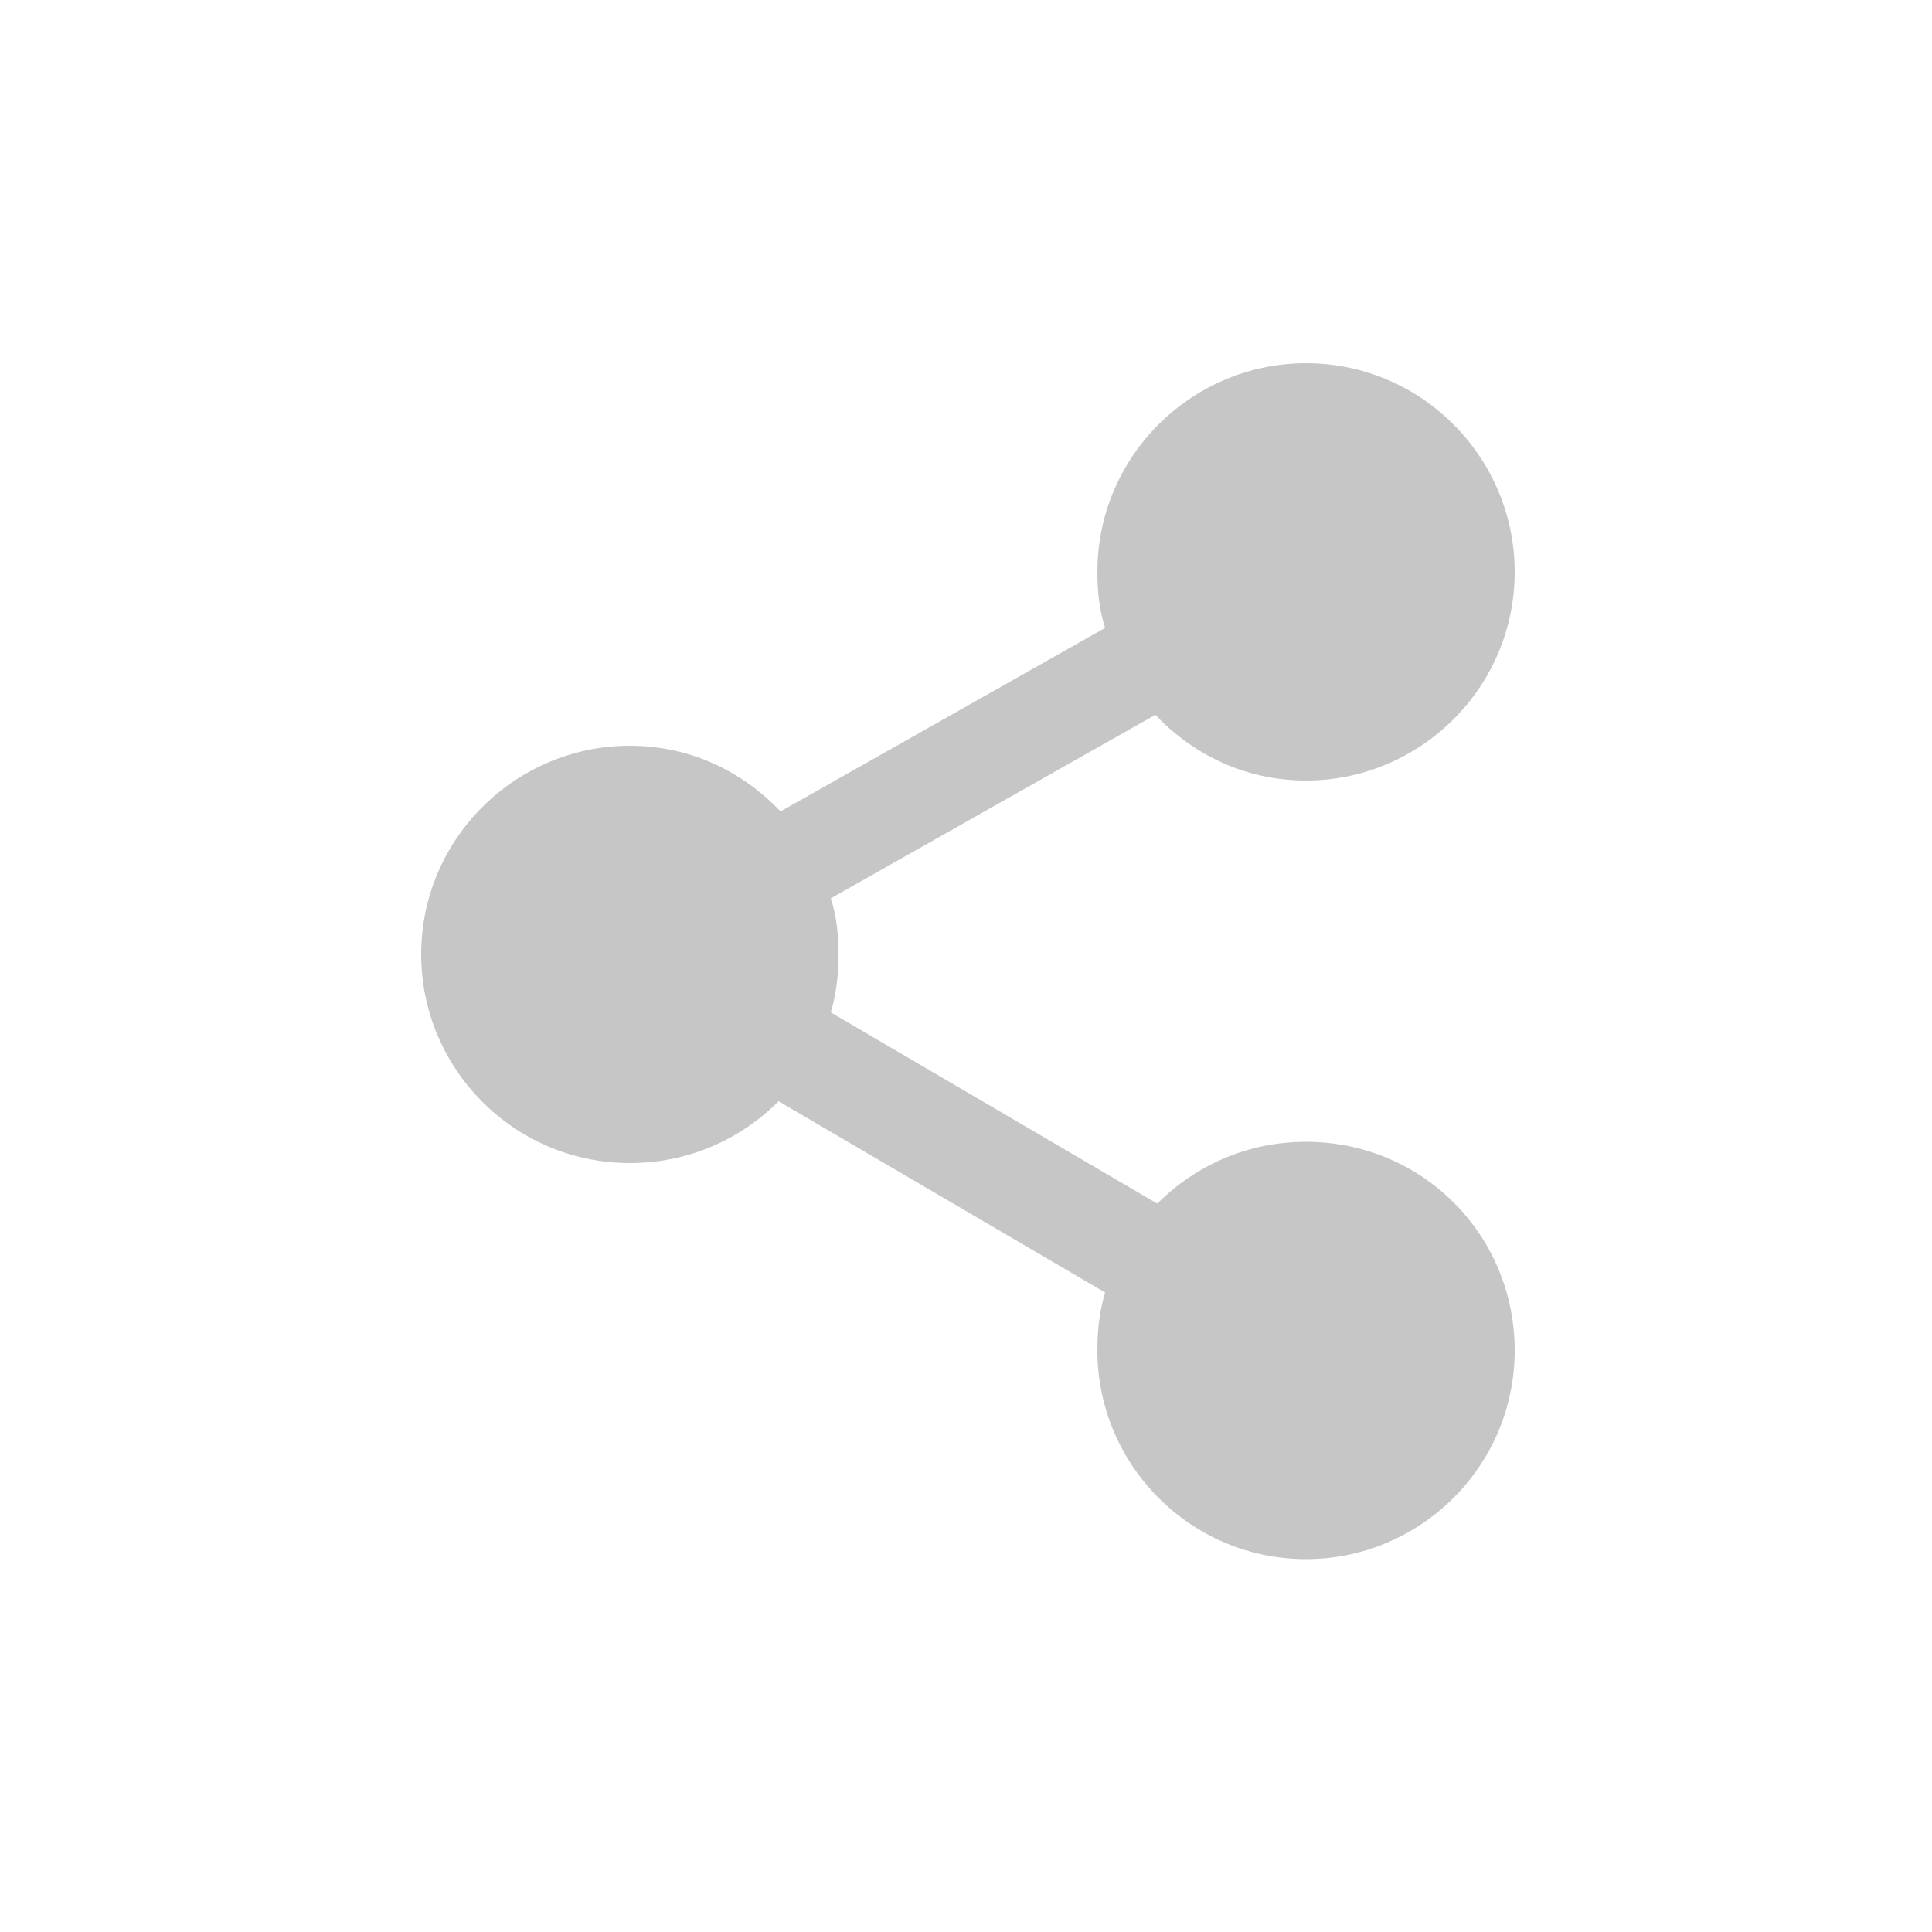
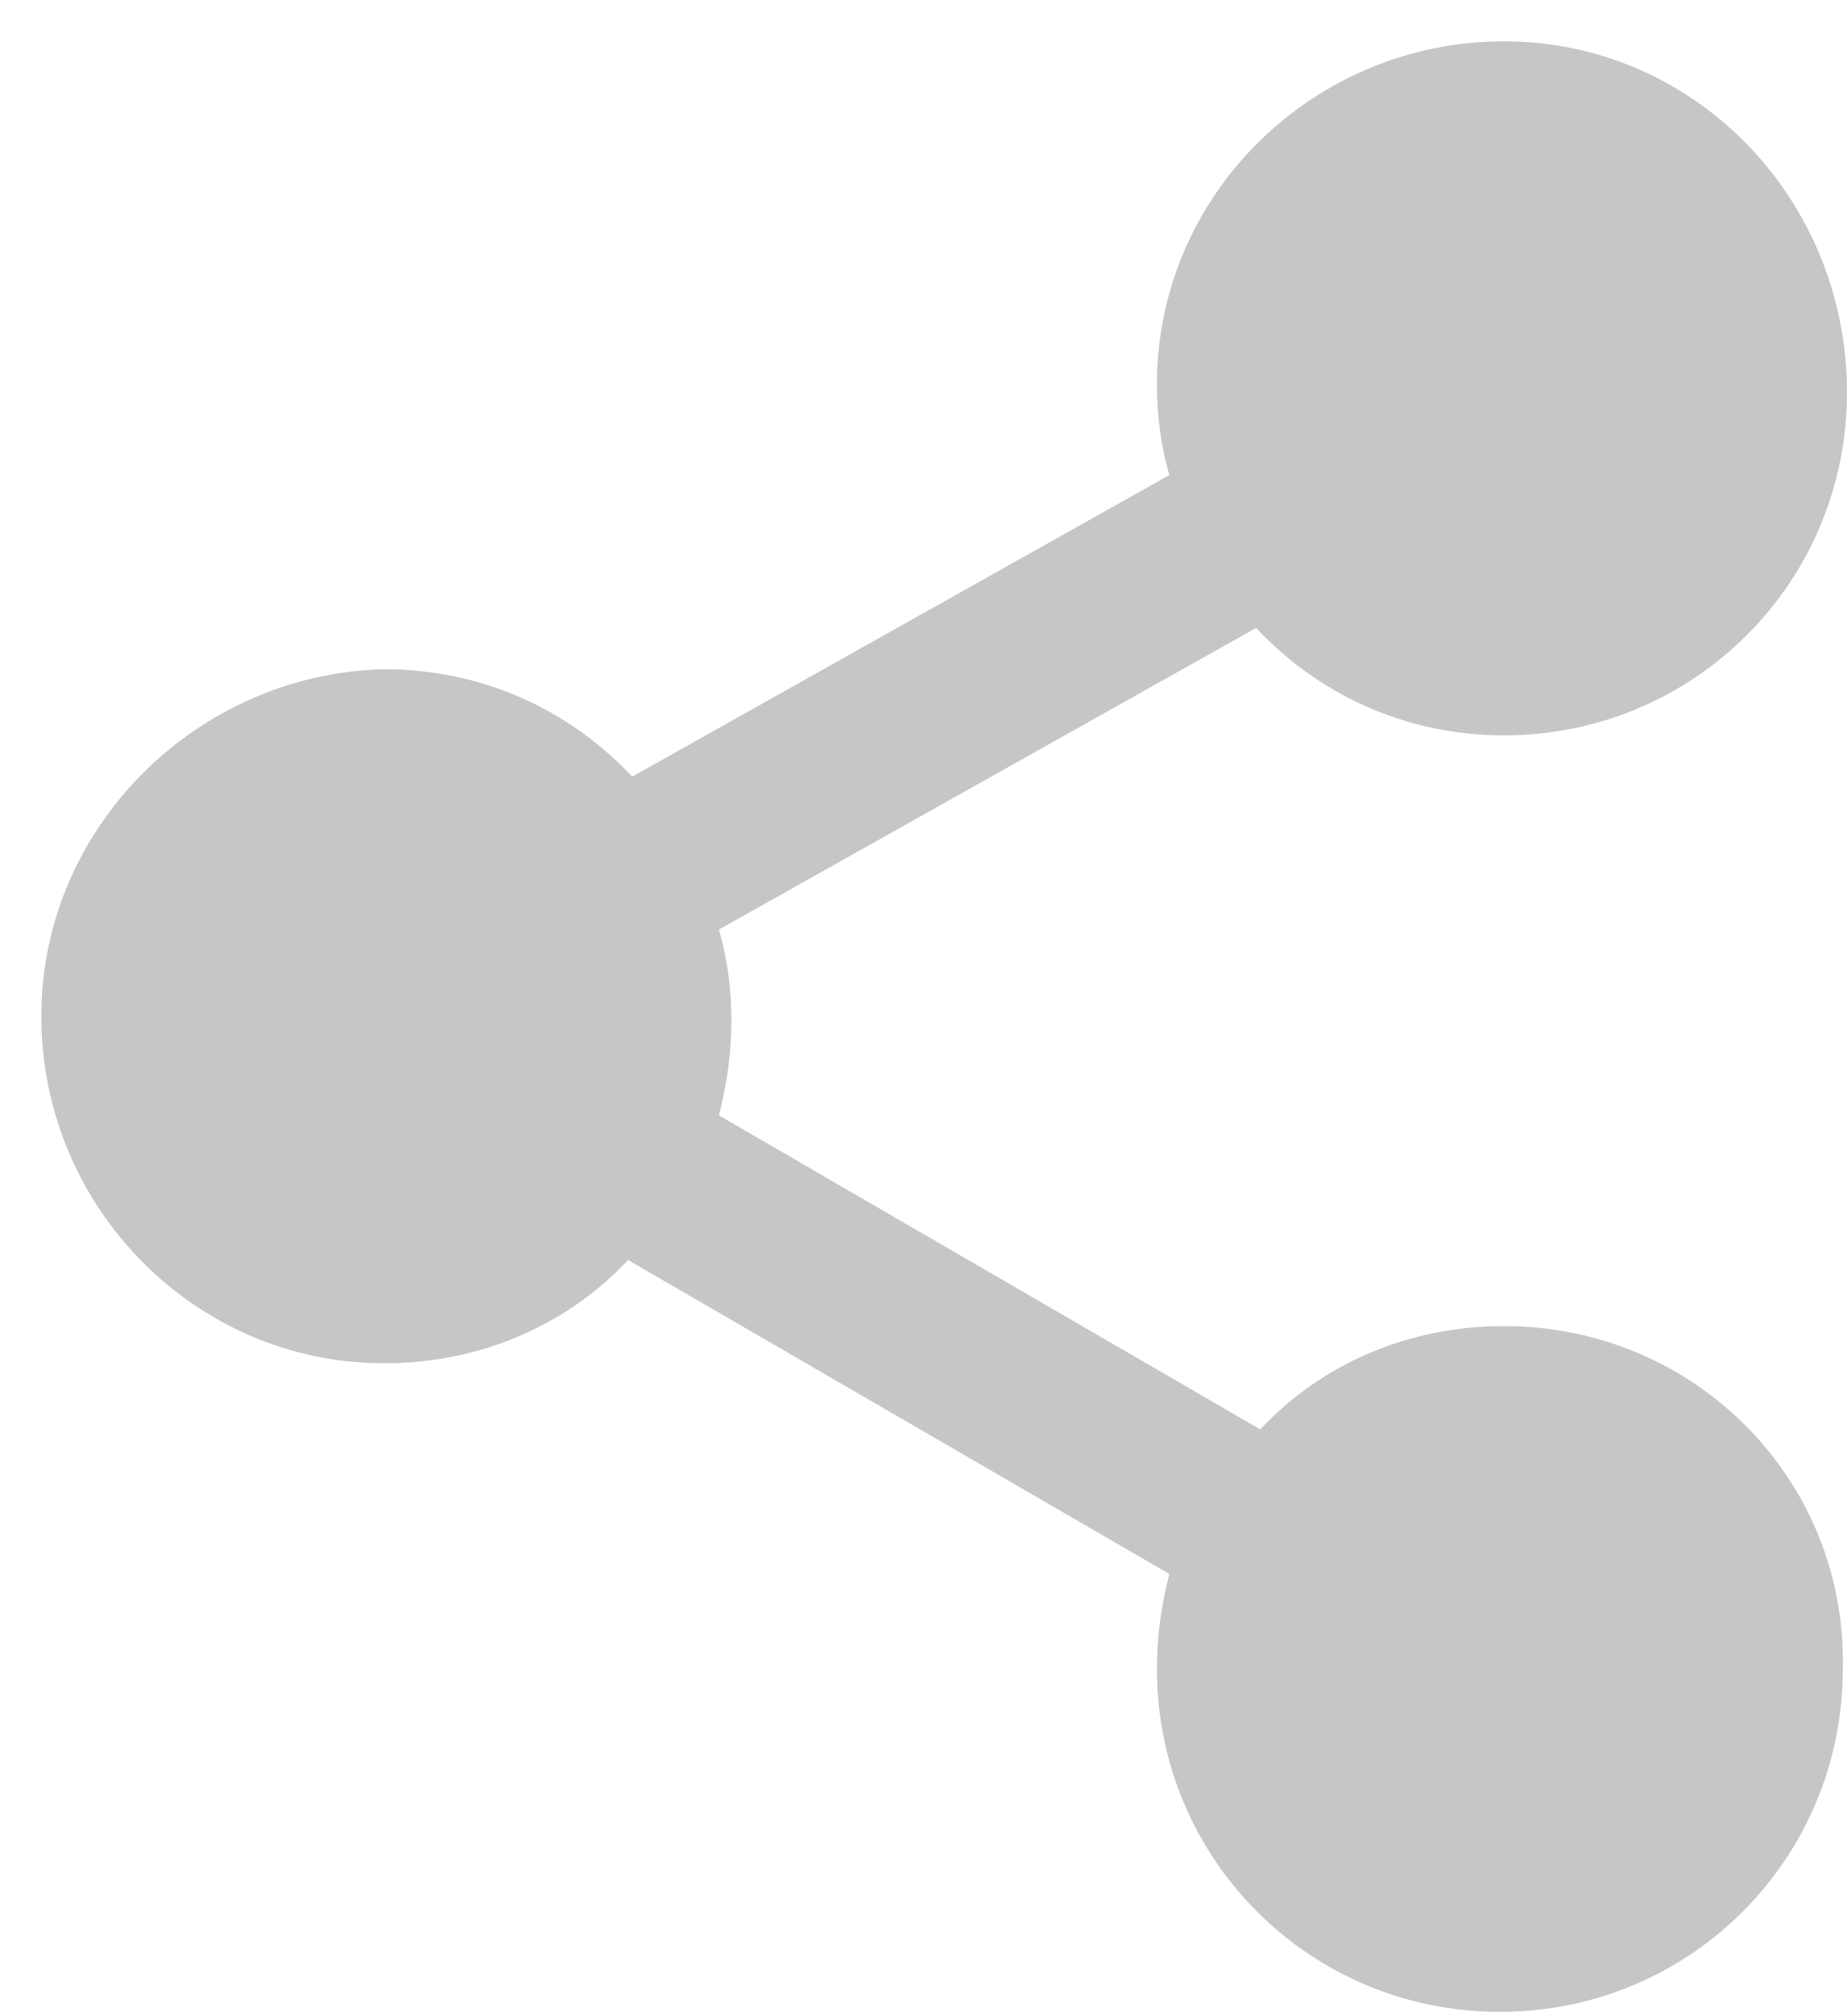
- <svg xmlns="http://www.w3.org/2000/svg" version="1.1" id="Layer_1" x="0px" y="0px" viewBox="-255 347 100 100" enable-background="new -255 347 100 100" xml:space="preserve">
-   <path fill="#c6c6c6" d="M-187.4,406.1c-3,0-5.7,1.2-7.7,3.2l-16.9-9.9c0.3-1,0.4-2,0.4-3c0-1-0.1-2-0.4-2.9l16.8-9.5  c2,2.1,4.7,3.4,7.8,3.4c5.9,0,10.8-4.8,10.8-10.8c0-5.9-4.8-10.8-10.8-10.8c-5.9,0-10.8,4.8-10.8,10.8c0,1,0.1,2,0.4,2.9l-16.8,9.5  c-2-2.1-4.7-3.4-7.8-3.4c-5.9,0-10.8,4.8-10.8,10.8c0,5.9,4.8,10.8,10.8,10.8c3,0,5.7-1.2,7.7-3.2l16.9,9.9c-0.3,1-0.4,2-0.4,3  c0,5.9,4.8,10.8,10.8,10.8c5.9,0,10.8-4.8,10.8-10.8C-176.6,410.9-181.4,406.1-187.4,406.1z" />
+ <svg xmlns="http://www.w3.org/2000/svg" version="1.1" id="Layer_1" x="0px" y="0px" viewBox="0 0 44.7 48.8" enable-background="new 0 0 44.7 48.8" xml:space="preserve">
+   <path fill="#C6C6C6" d="M36.4,32.1c-2.3,0-4.4,0.9-5.9,2.5L17.4,27c0.2-0.8,0.3-1.5,0.3-2.3c0-0.8-0.1-1.5-0.3-2.2l13-7.3  c1.5,1.6,3.6,2.6,6,2.6c4.6,0,8.3-3.7,8.3-8.3C44.7,4.8,41,1,36.4,1C31.8,1,28,4.7,28,9.3c0,0.8,0.1,1.5,0.3,2.2l-13,7.3  c-1.5-1.6-3.6-2.6-6-2.6C4.8,16.3,1,20,1,24.6C1,29.2,4.7,33,9.3,33c2.3,0,4.4-0.9,5.9-2.5l13.1,7.6c-0.2,0.8-0.3,1.5-0.3,2.3  c0,4.6,3.7,8.3,8.3,8.3c4.6,0,8.3-3.7,8.3-8.3C44.7,35.8,41,32.1,36.4,32.1z" />
</svg>
